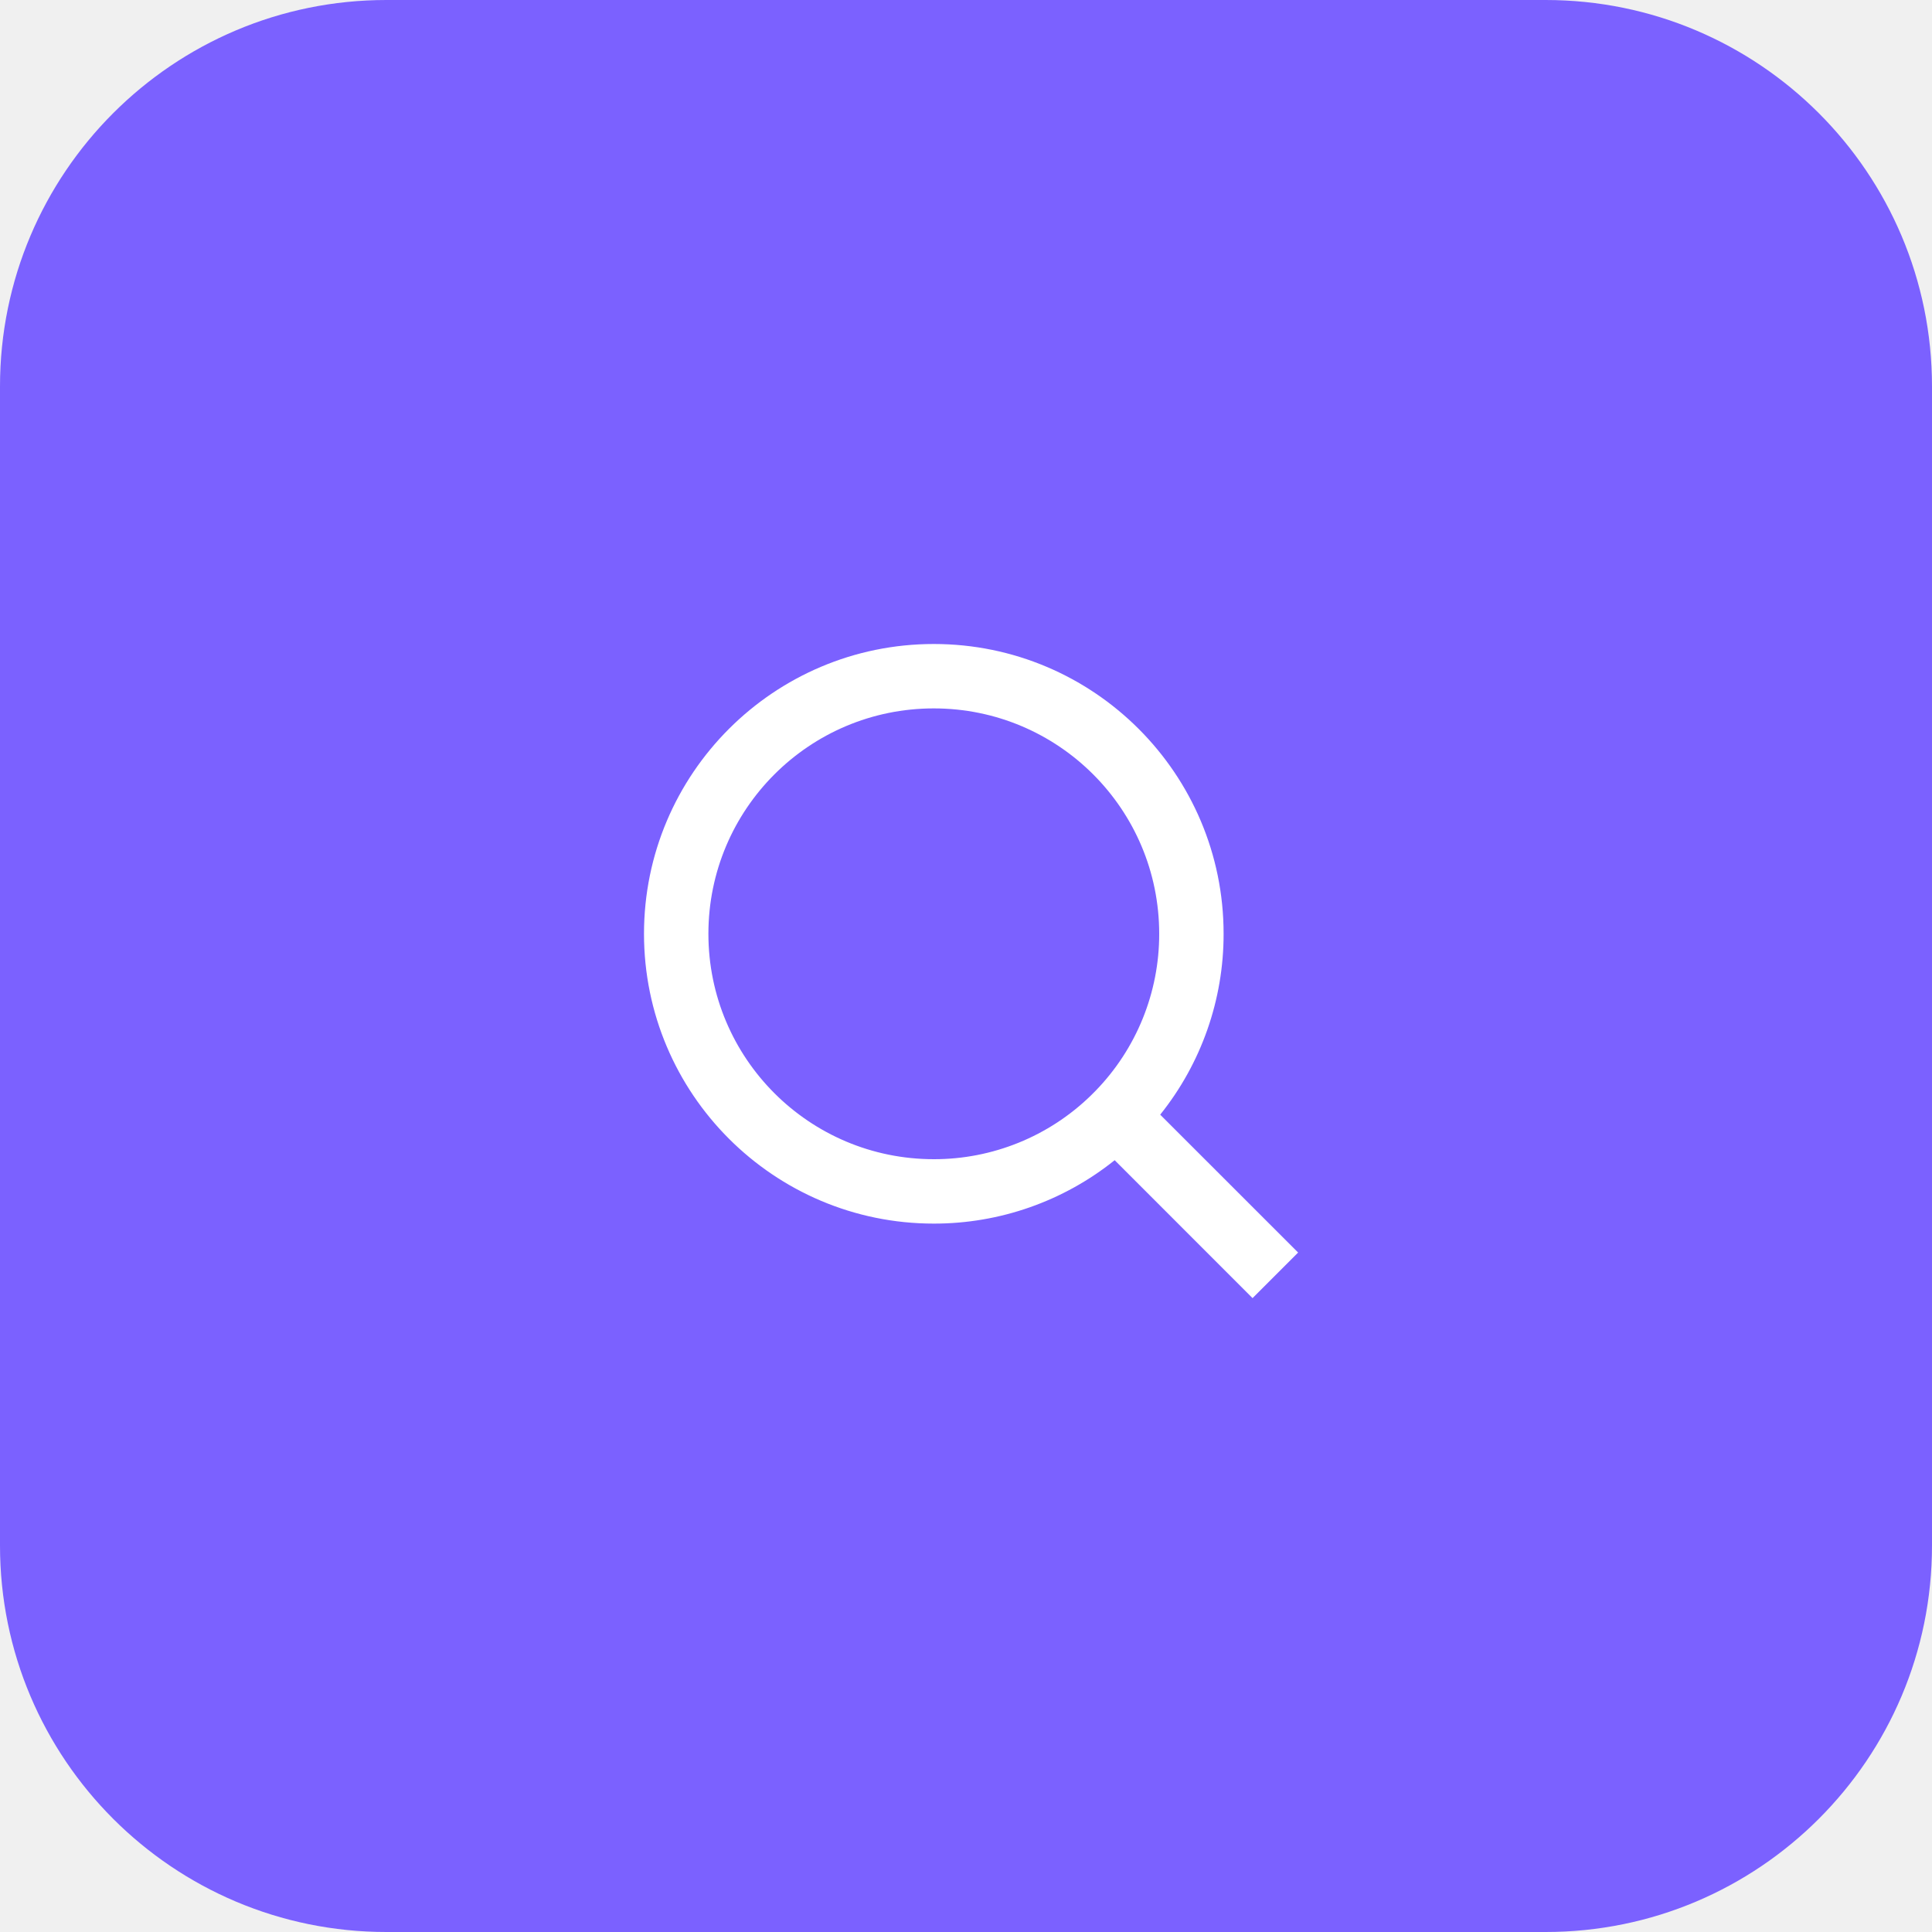
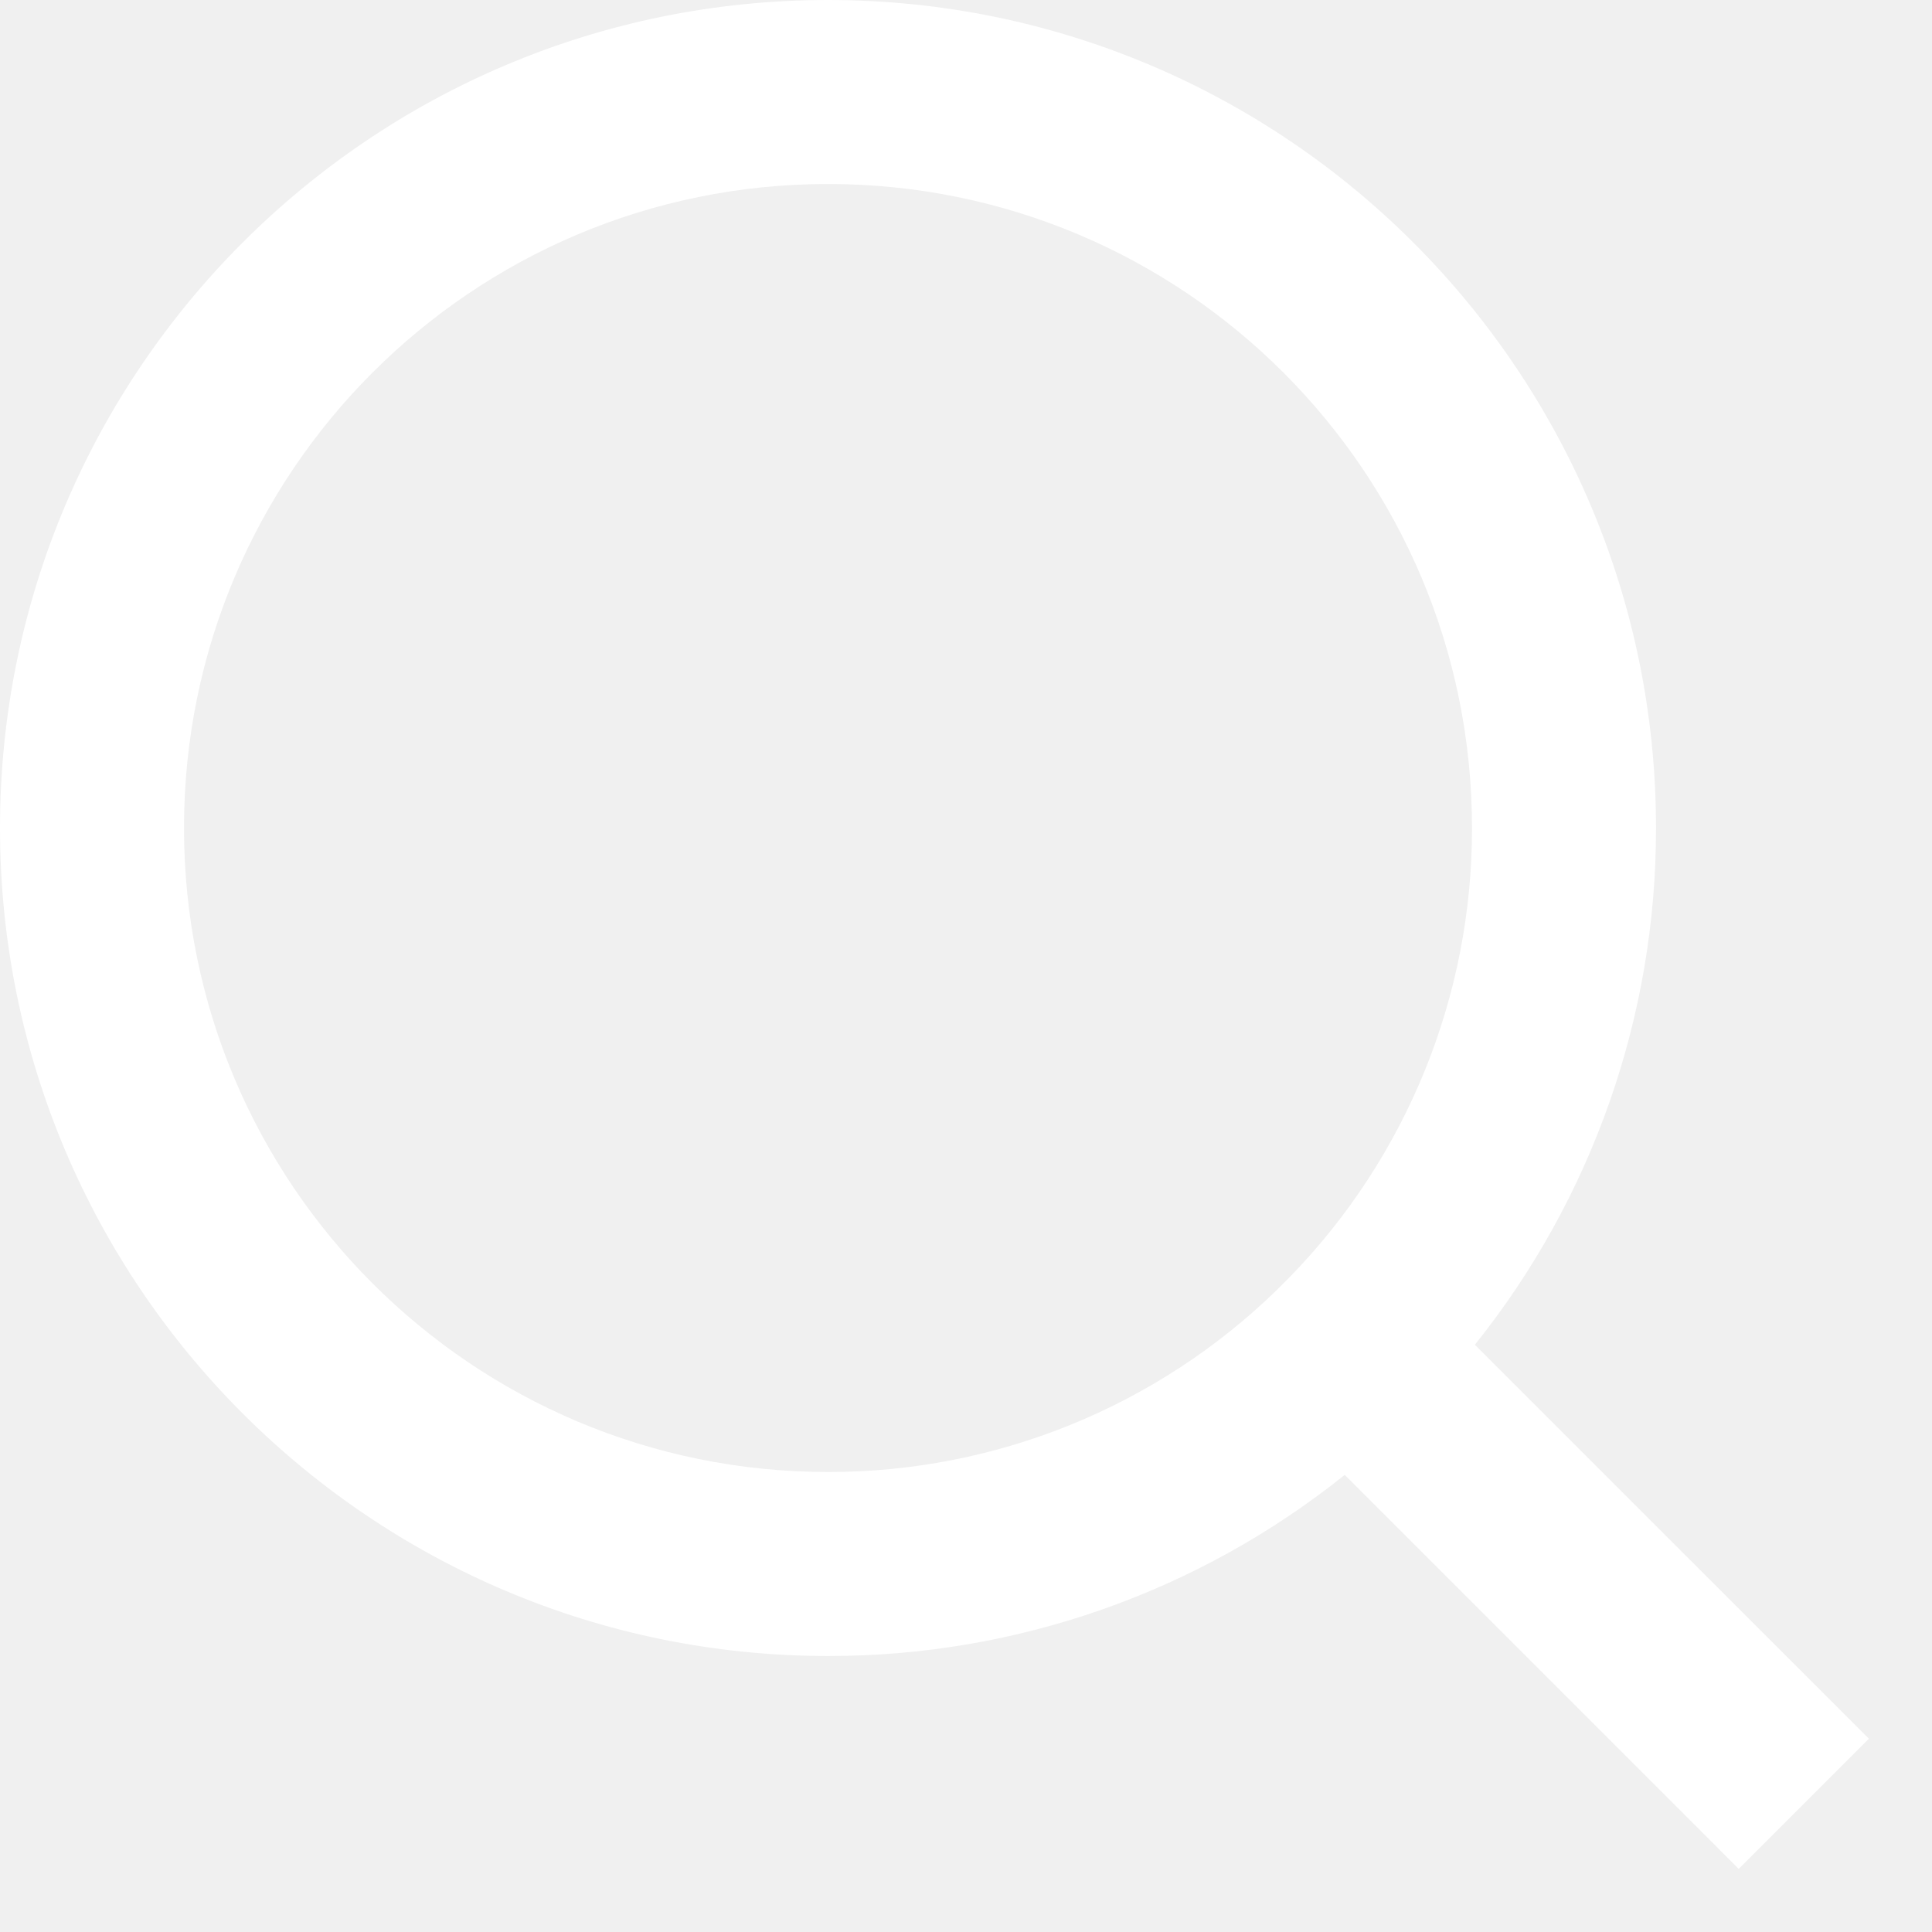
- <svg xmlns="http://www.w3.org/2000/svg" width="60" height="60" viewBox="0 0 60 60" fill="none">
-   <rect width="60" height="60" rx="12" fill="#7B61FF" />
-   <g clip-path="url(#clip0_1902_632)">
-     <path d="M36.031 34.617L40.314 38.899L38.899 40.314L34.617 36.031C33.024 37.308 31.042 38.003 29 38C24.032 38 20 33.968 20 29C20 24.032 24.032 20 29 20C33.968 20 38 24.032 38 29C38.003 31.042 37.308 33.024 36.031 34.617ZM34.025 33.875C35.294 32.57 36.003 30.82 36 29C36 25.132 32.867 22 29 22C25.132 22 22 25.132 22 29C22 32.867 25.132 36 29 36C30.82 36.003 32.57 35.294 33.875 34.025L34.025 33.875Z" fill="white" />
-   </g>
-   <defs>
-     <clipPath id="clip0_1902_632">
-       <rect width="24" height="24" fill="white" transform="translate(18 18)" />
-     </clipPath>
-   </defs>
+ <svg xmlns="http://www.w3.org/2000/svg" width="21" height="21" viewBox="0 0 21 21" fill="none">
+   <path d="M16.031 14.617L20.314 18.899L18.899 20.314L14.617 16.031C13.024 17.308 11.042 18.003 9 18C4.032 18 0 13.968 0 9C0 4.032 4.032 0 9 0C13.968 0 18 4.032 18 9C18.003 11.042 17.308 13.024 16.031 14.617ZM14.025 13.875C15.294 12.57 16.003 10.82 16 9C16 5.132 12.867 2 9 2C5.132 2 2 5.132 2 9C2 12.867 5.132 16 9 16C10.82 16.003 12.57 15.294 13.875 14.025L14.025 13.875Z" fill="white" />
</svg>
